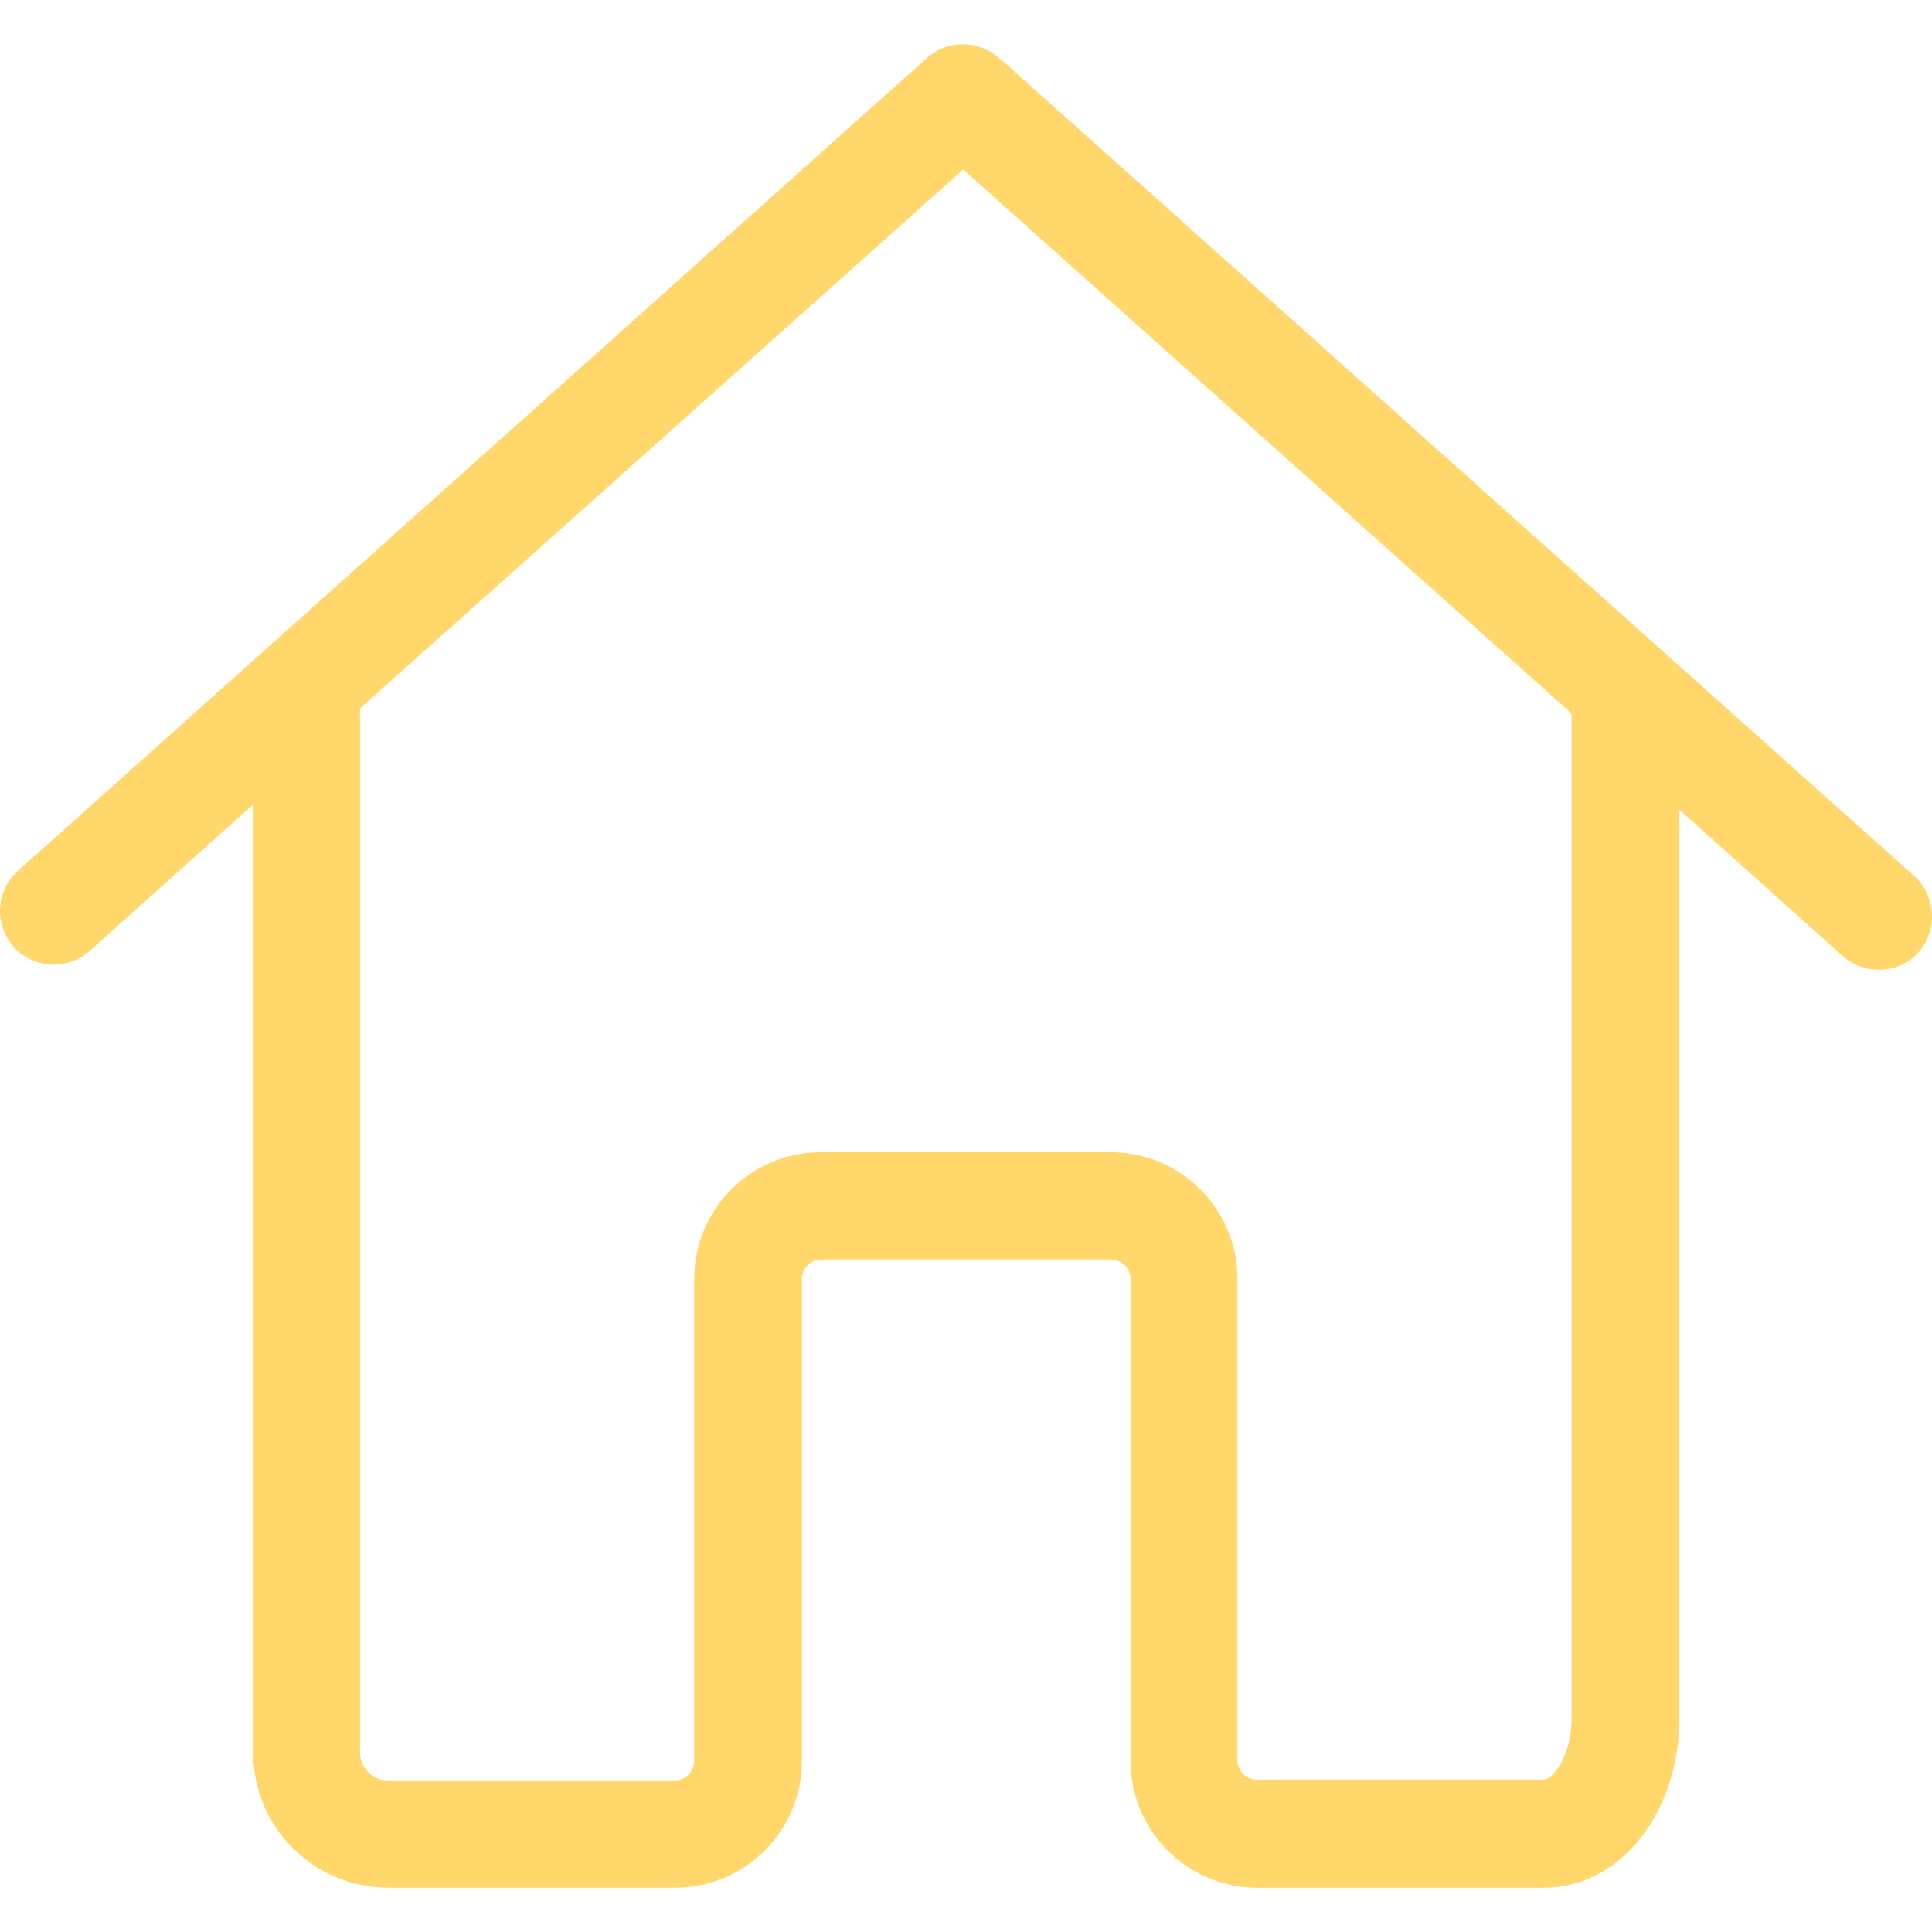
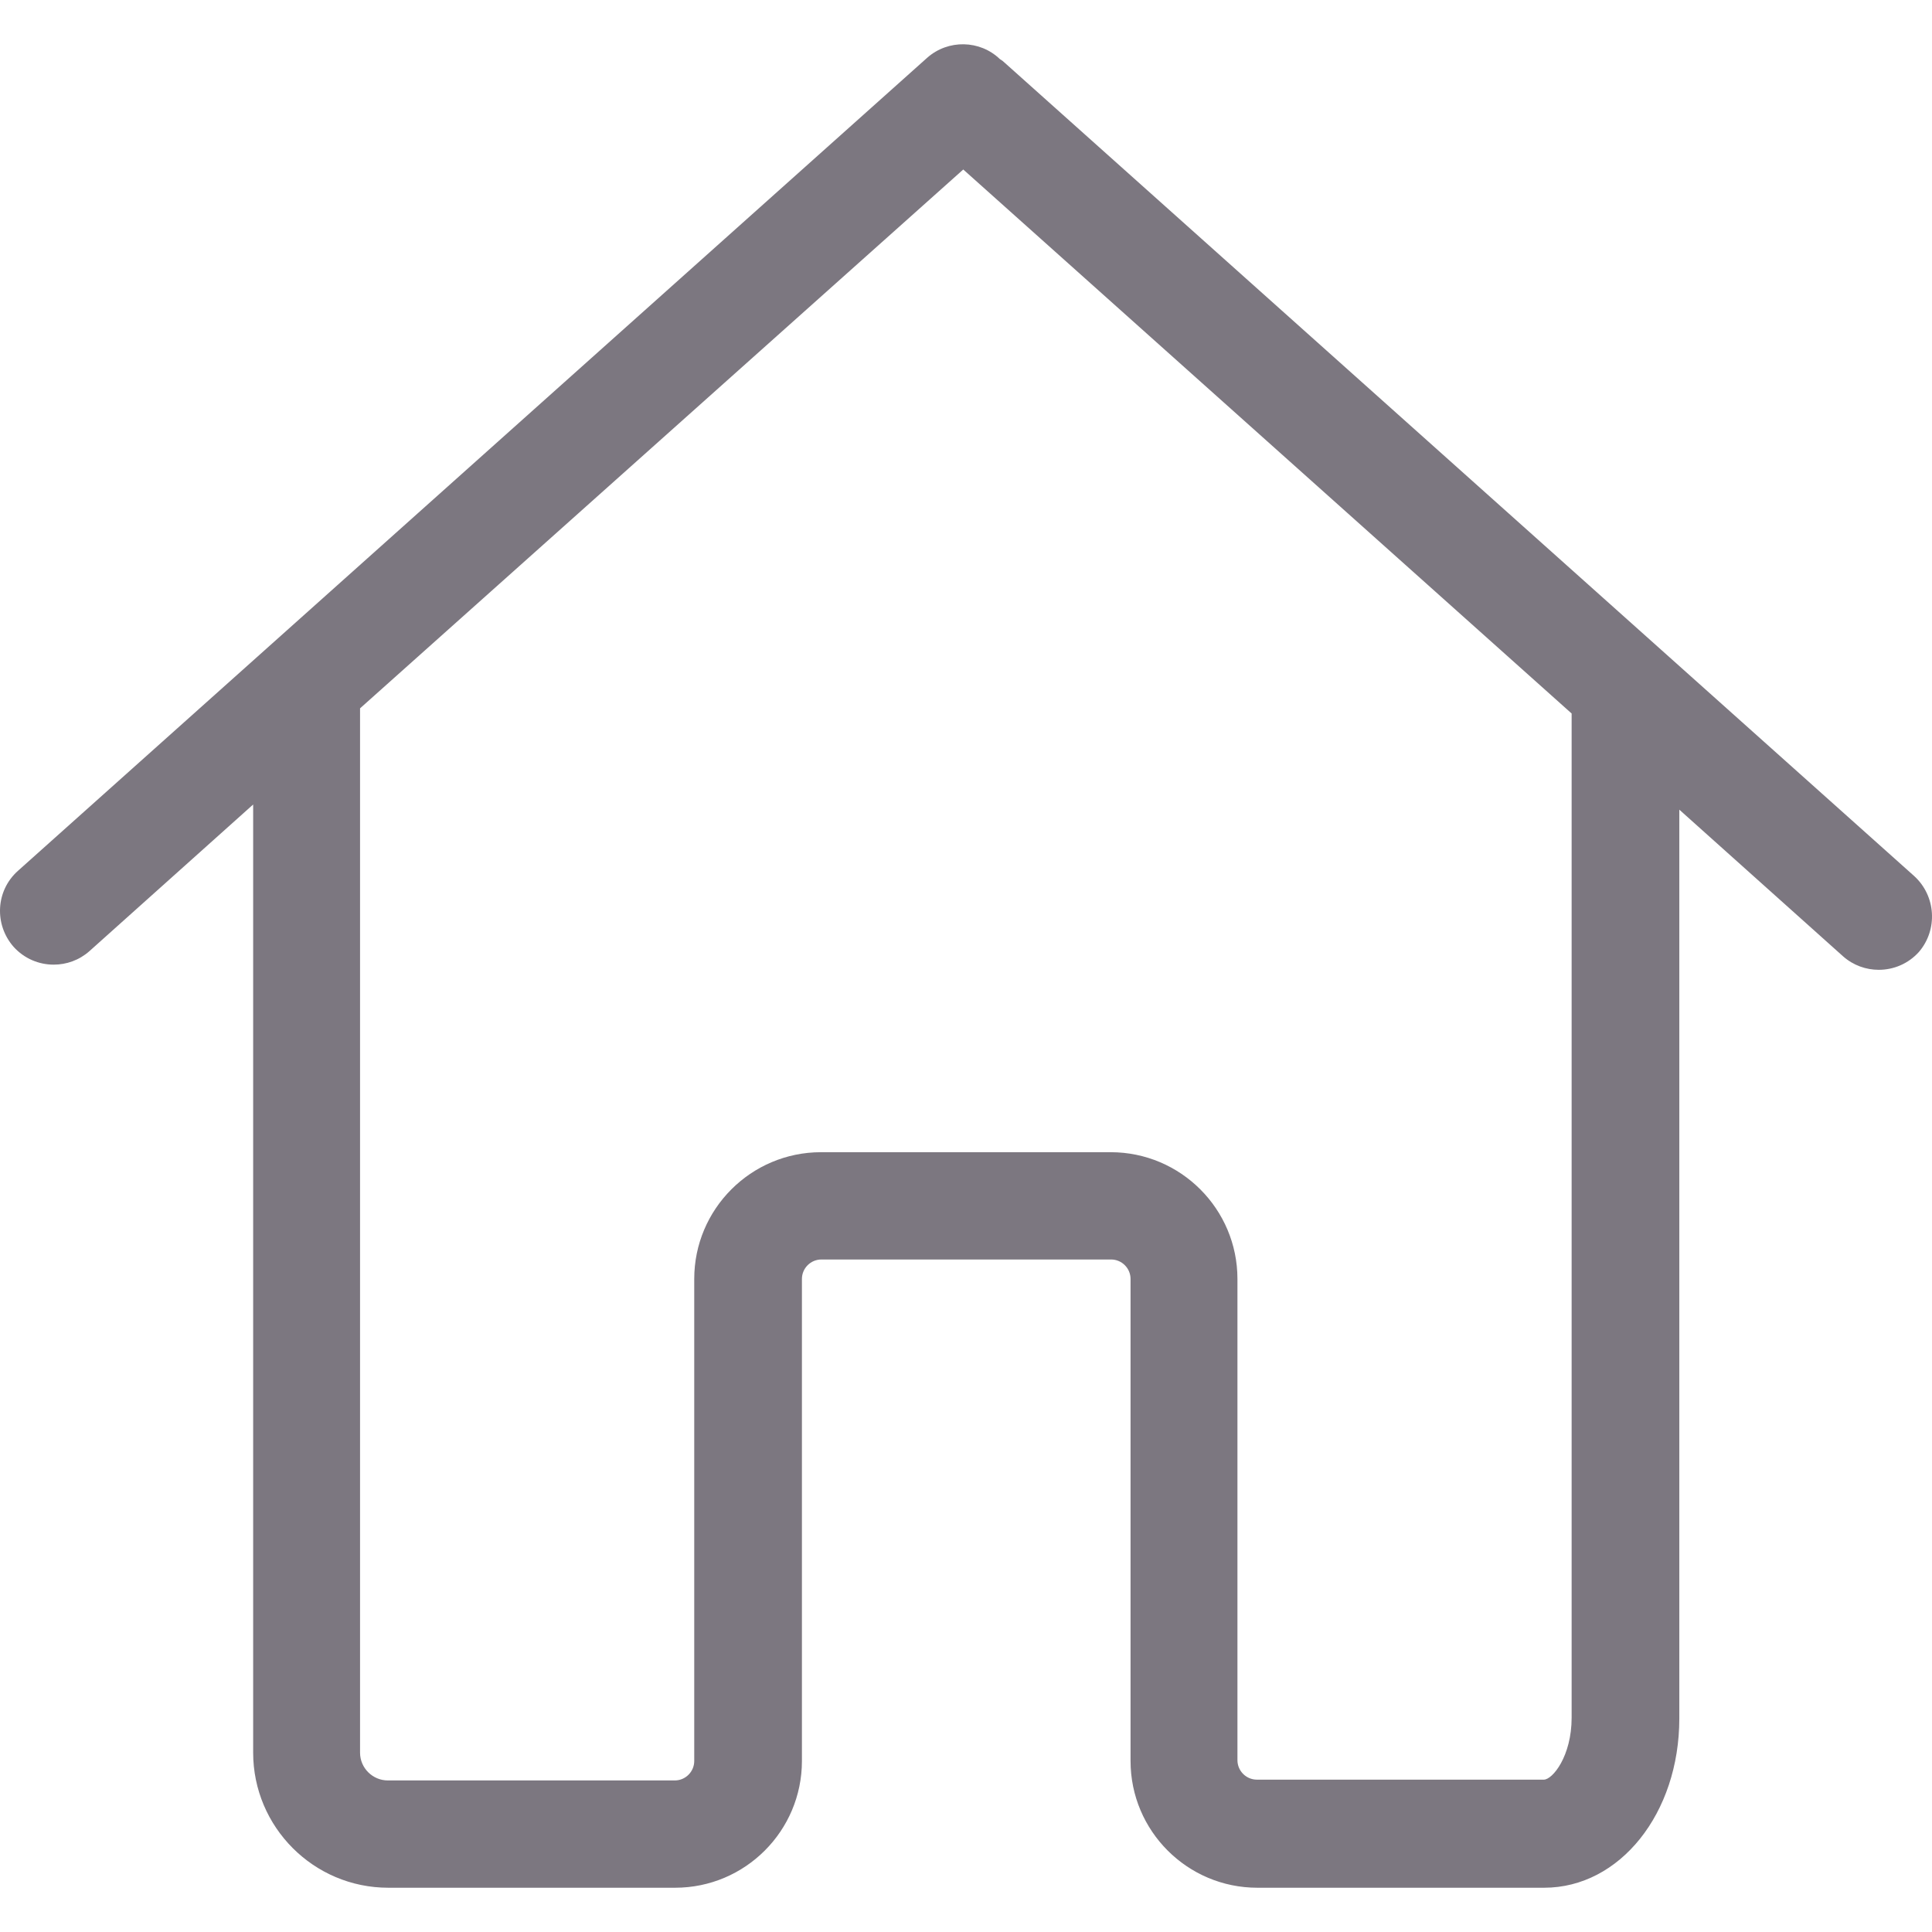
<svg xmlns="http://www.w3.org/2000/svg" version="1.1" id="Capa_1" x="0px" y="0px" viewBox="0 0 486.196 486.196" style="enable-background:new 0 0 486.196 486.196;" xml:space="preserve">
  <g>
-     <path fill="#FFD76B" d="M481.708,220.456l-228.8-204.6c-0.4-0.4-0.8-0.7-1.3-1c-5-4.8-13-5-18.3-0.3l-228.8,204.6c-5.6,5-6,13.5-1.1,19.1   c2.7,3,6.4,4.5,10.1,4.5c3.2,0,6.4-1.1,9-3.4l41.2-36.9v7.2v106.8v124.6c0,18.7,15.2,34,34,34c0.3,0,0.5,0,0.8,0s0.5,0,0.8,0h70.6   c17.6,0,31.9-14.3,31.9-31.9v-121.3c0-2.7,2.2-4.9,4.9-4.9h72.9c2.7,0,4.9,2.2,4.9,4.9v121.3c0,17.6,14.3,31.9,31.9,31.9h72.2   c19,0,34-18.7,34-42.6v-111.2v-34v-83.5l41.2,36.9c2.6,2.3,5.8,3.4,9,3.4c3.7,0,7.4-1.5,10.1-4.5   C487.708,233.956,487.208,225.456,481.708,220.456z M395.508,287.156v34v111.1c0,9.7-4.8,15.6-7,15.6h-72.2c-2.7,0-4.9-2.2-4.9-4.9   v-121.1c0-17.6-14.3-31.9-31.9-31.9h-72.9c-17.6,0-31.9,14.3-31.9,31.9v121.3c0,2.7-2.2,4.9-4.9,4.9h-70.6c-0.3,0-0.5,0-0.8,0   s-0.5,0-0.8,0c-3.8,0-7-3.1-7-7v-124.7v-106.8v-31.3l151.8-135.6l153.1,136.9L395.508,287.156L395.508,287.156z" />
+     <path fill="#7c7780" d="M481.708,220.456l-228.8-204.6c-0.4-0.4-0.8-0.7-1.3-1c-5-4.8-13-5-18.3-0.3l-228.8,204.6c-5.6,5-6,13.5-1.1,19.1   c2.7,3,6.4,4.5,10.1,4.5c3.2,0,6.4-1.1,9-3.4l41.2-36.9v7.2v106.8v124.6c0,18.7,15.2,34,34,34c0.3,0,0.5,0,0.8,0s0.5,0,0.8,0h70.6   c17.6,0,31.9-14.3,31.9-31.9v-121.3c0-2.7,2.2-4.9,4.9-4.9h72.9c2.7,0,4.9,2.2,4.9,4.9v121.3c0,17.6,14.3,31.9,31.9,31.9h72.2   c19,0,34-18.7,34-42.6v-111.2v-34v-83.5l41.2,36.9c2.6,2.3,5.8,3.4,9,3.4c3.7,0,7.4-1.5,10.1-4.5   C487.708,233.956,487.208,225.456,481.708,220.456z M395.508,287.156v34v111.1c0,9.7-4.8,15.6-7,15.6h-72.2c-2.7,0-4.9-2.2-4.9-4.9   v-121.1c0-17.6-14.3-31.9-31.9-31.9h-72.9c-17.6,0-31.9,14.3-31.9,31.9v121.3c0,2.7-2.2,4.9-4.9,4.9h-70.6c-0.3,0-0.5,0-0.8,0   s-0.5,0-0.8,0c-3.8,0-7-3.1-7-7v-124.7v-106.8v-31.3l151.8-135.6l153.1,136.9L395.508,287.156L395.508,287.156z" />
  </g>
  <g>
</g>
  <g>
</g>
  <g>
</g>
  <g>
</g>
  <g>
</g>
  <g>
</g>
  <g>
</g>
  <g>
</g>
  <g>
</g>
  <g>
</g>
  <g>
</g>
  <g>
</g>
  <g>
</g>
  <g>
</g>
  <g>
</g>
</svg>
